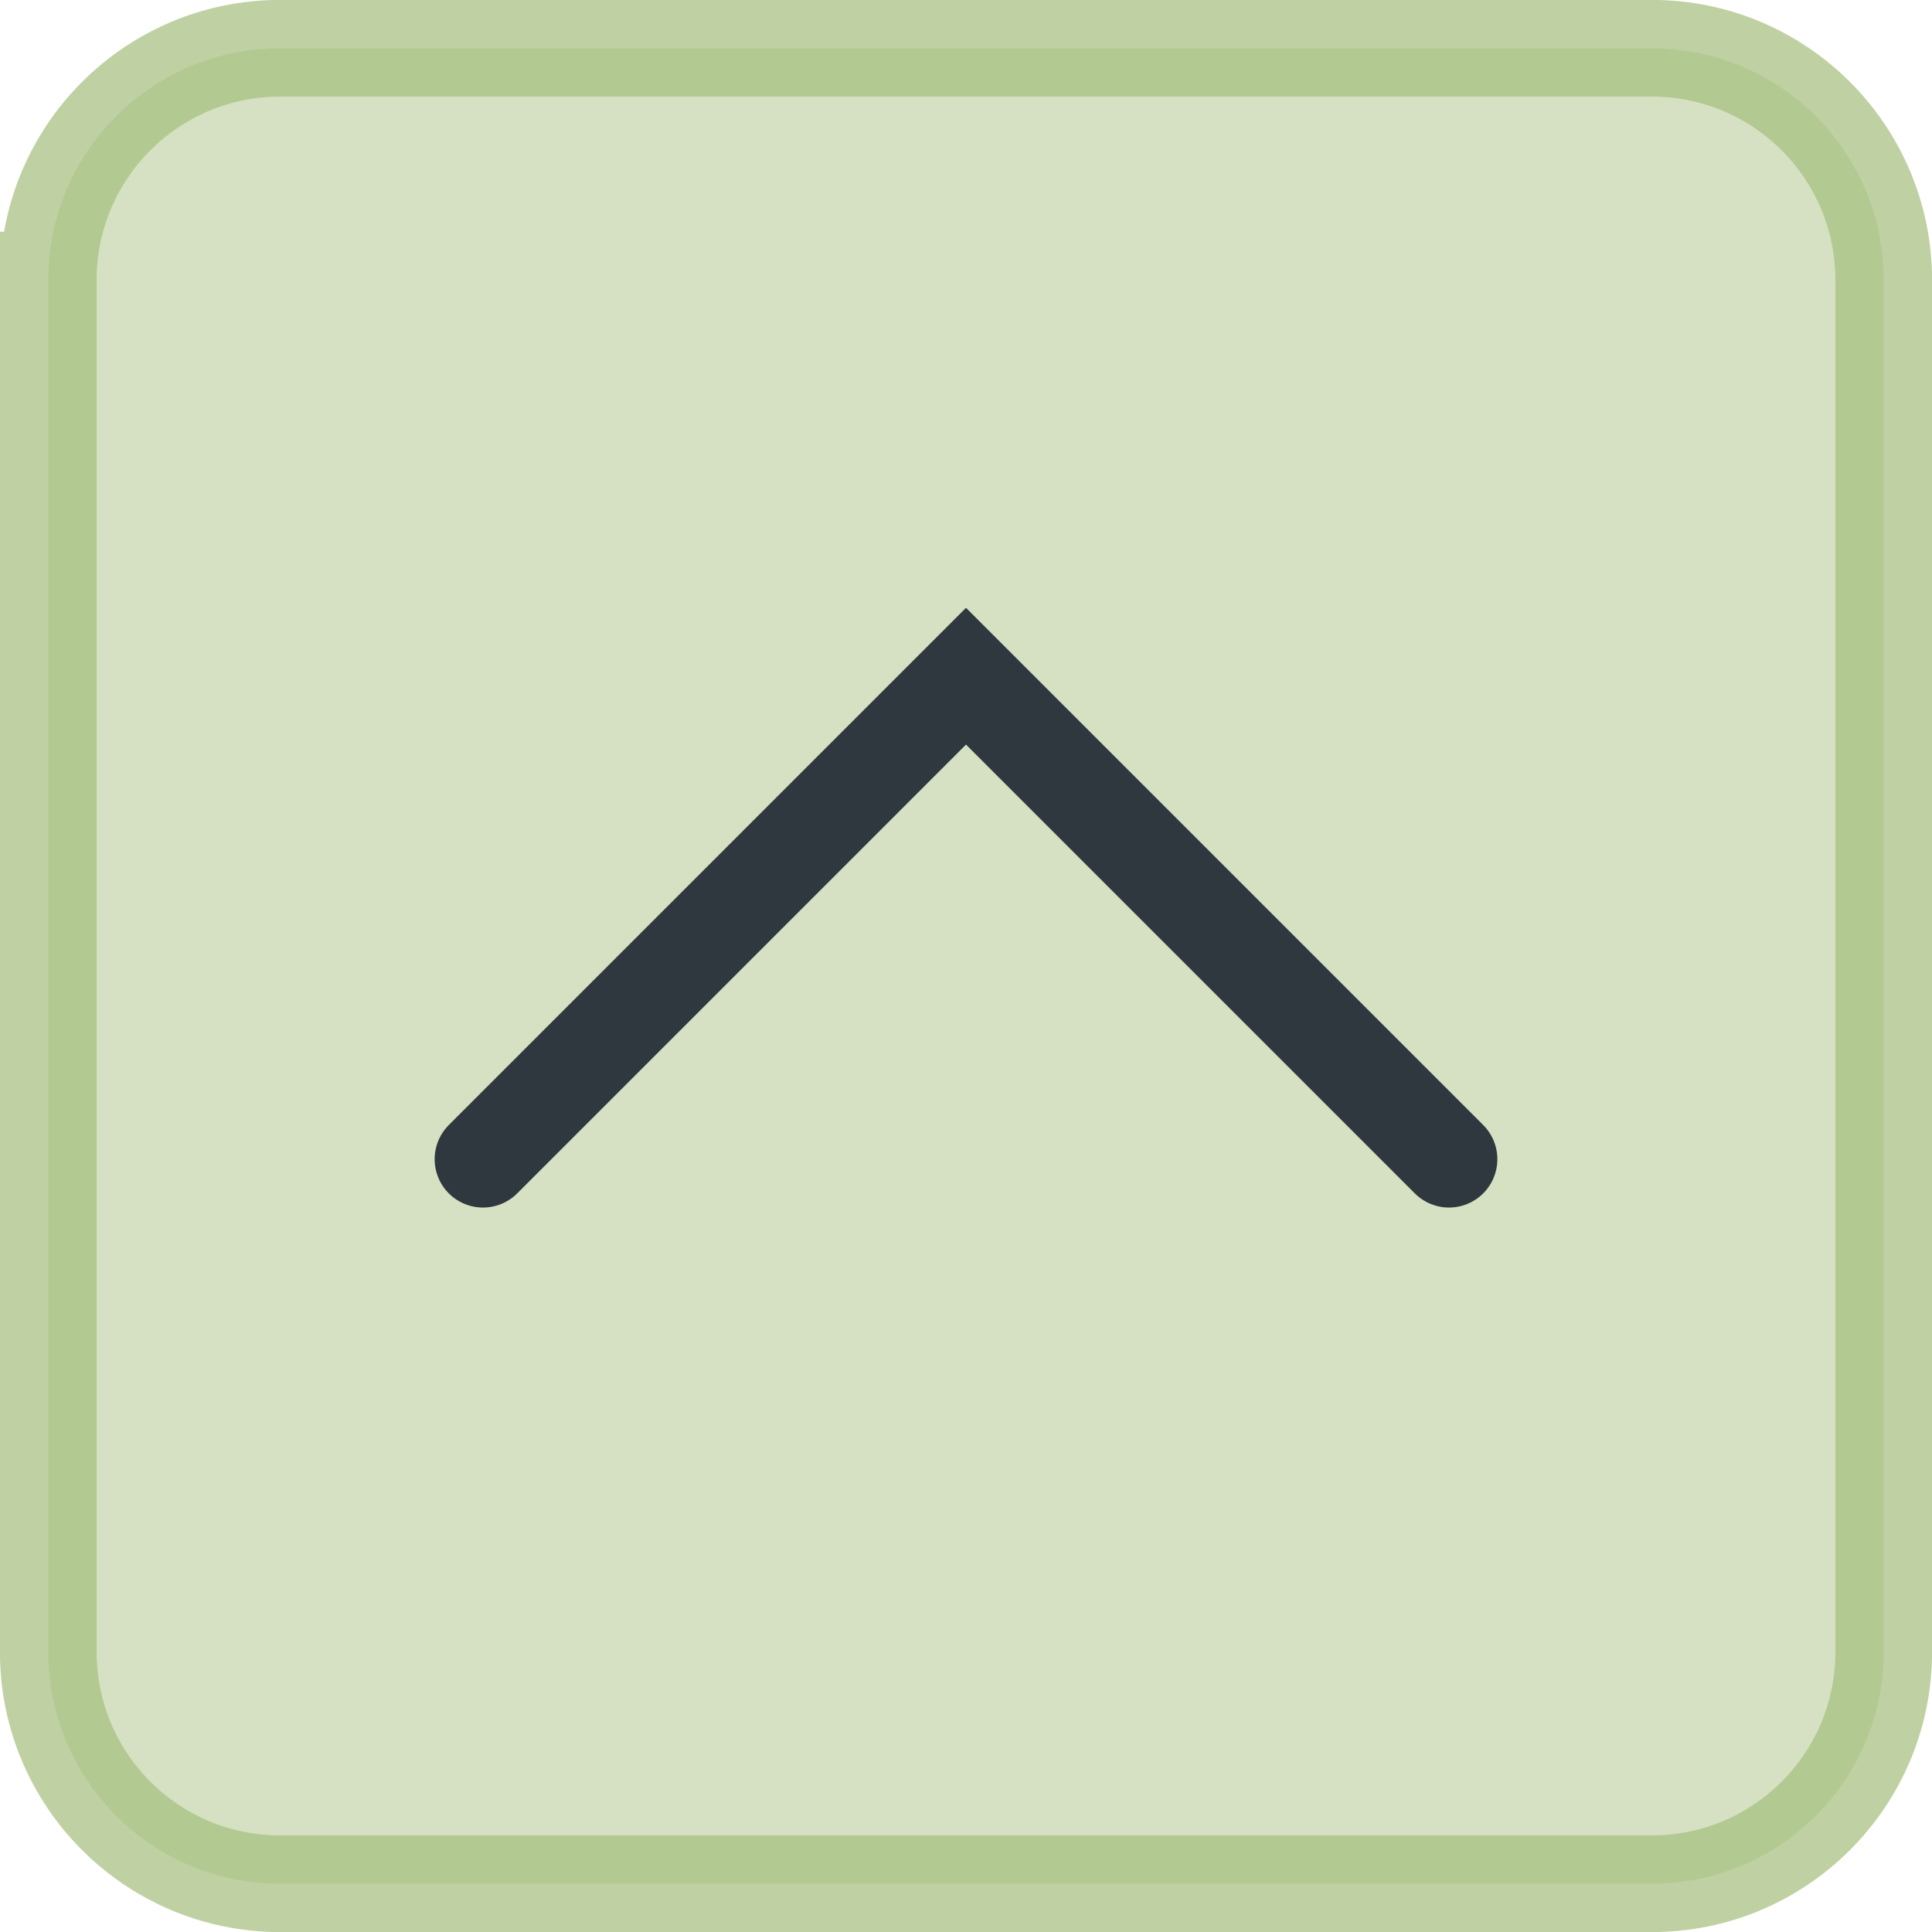
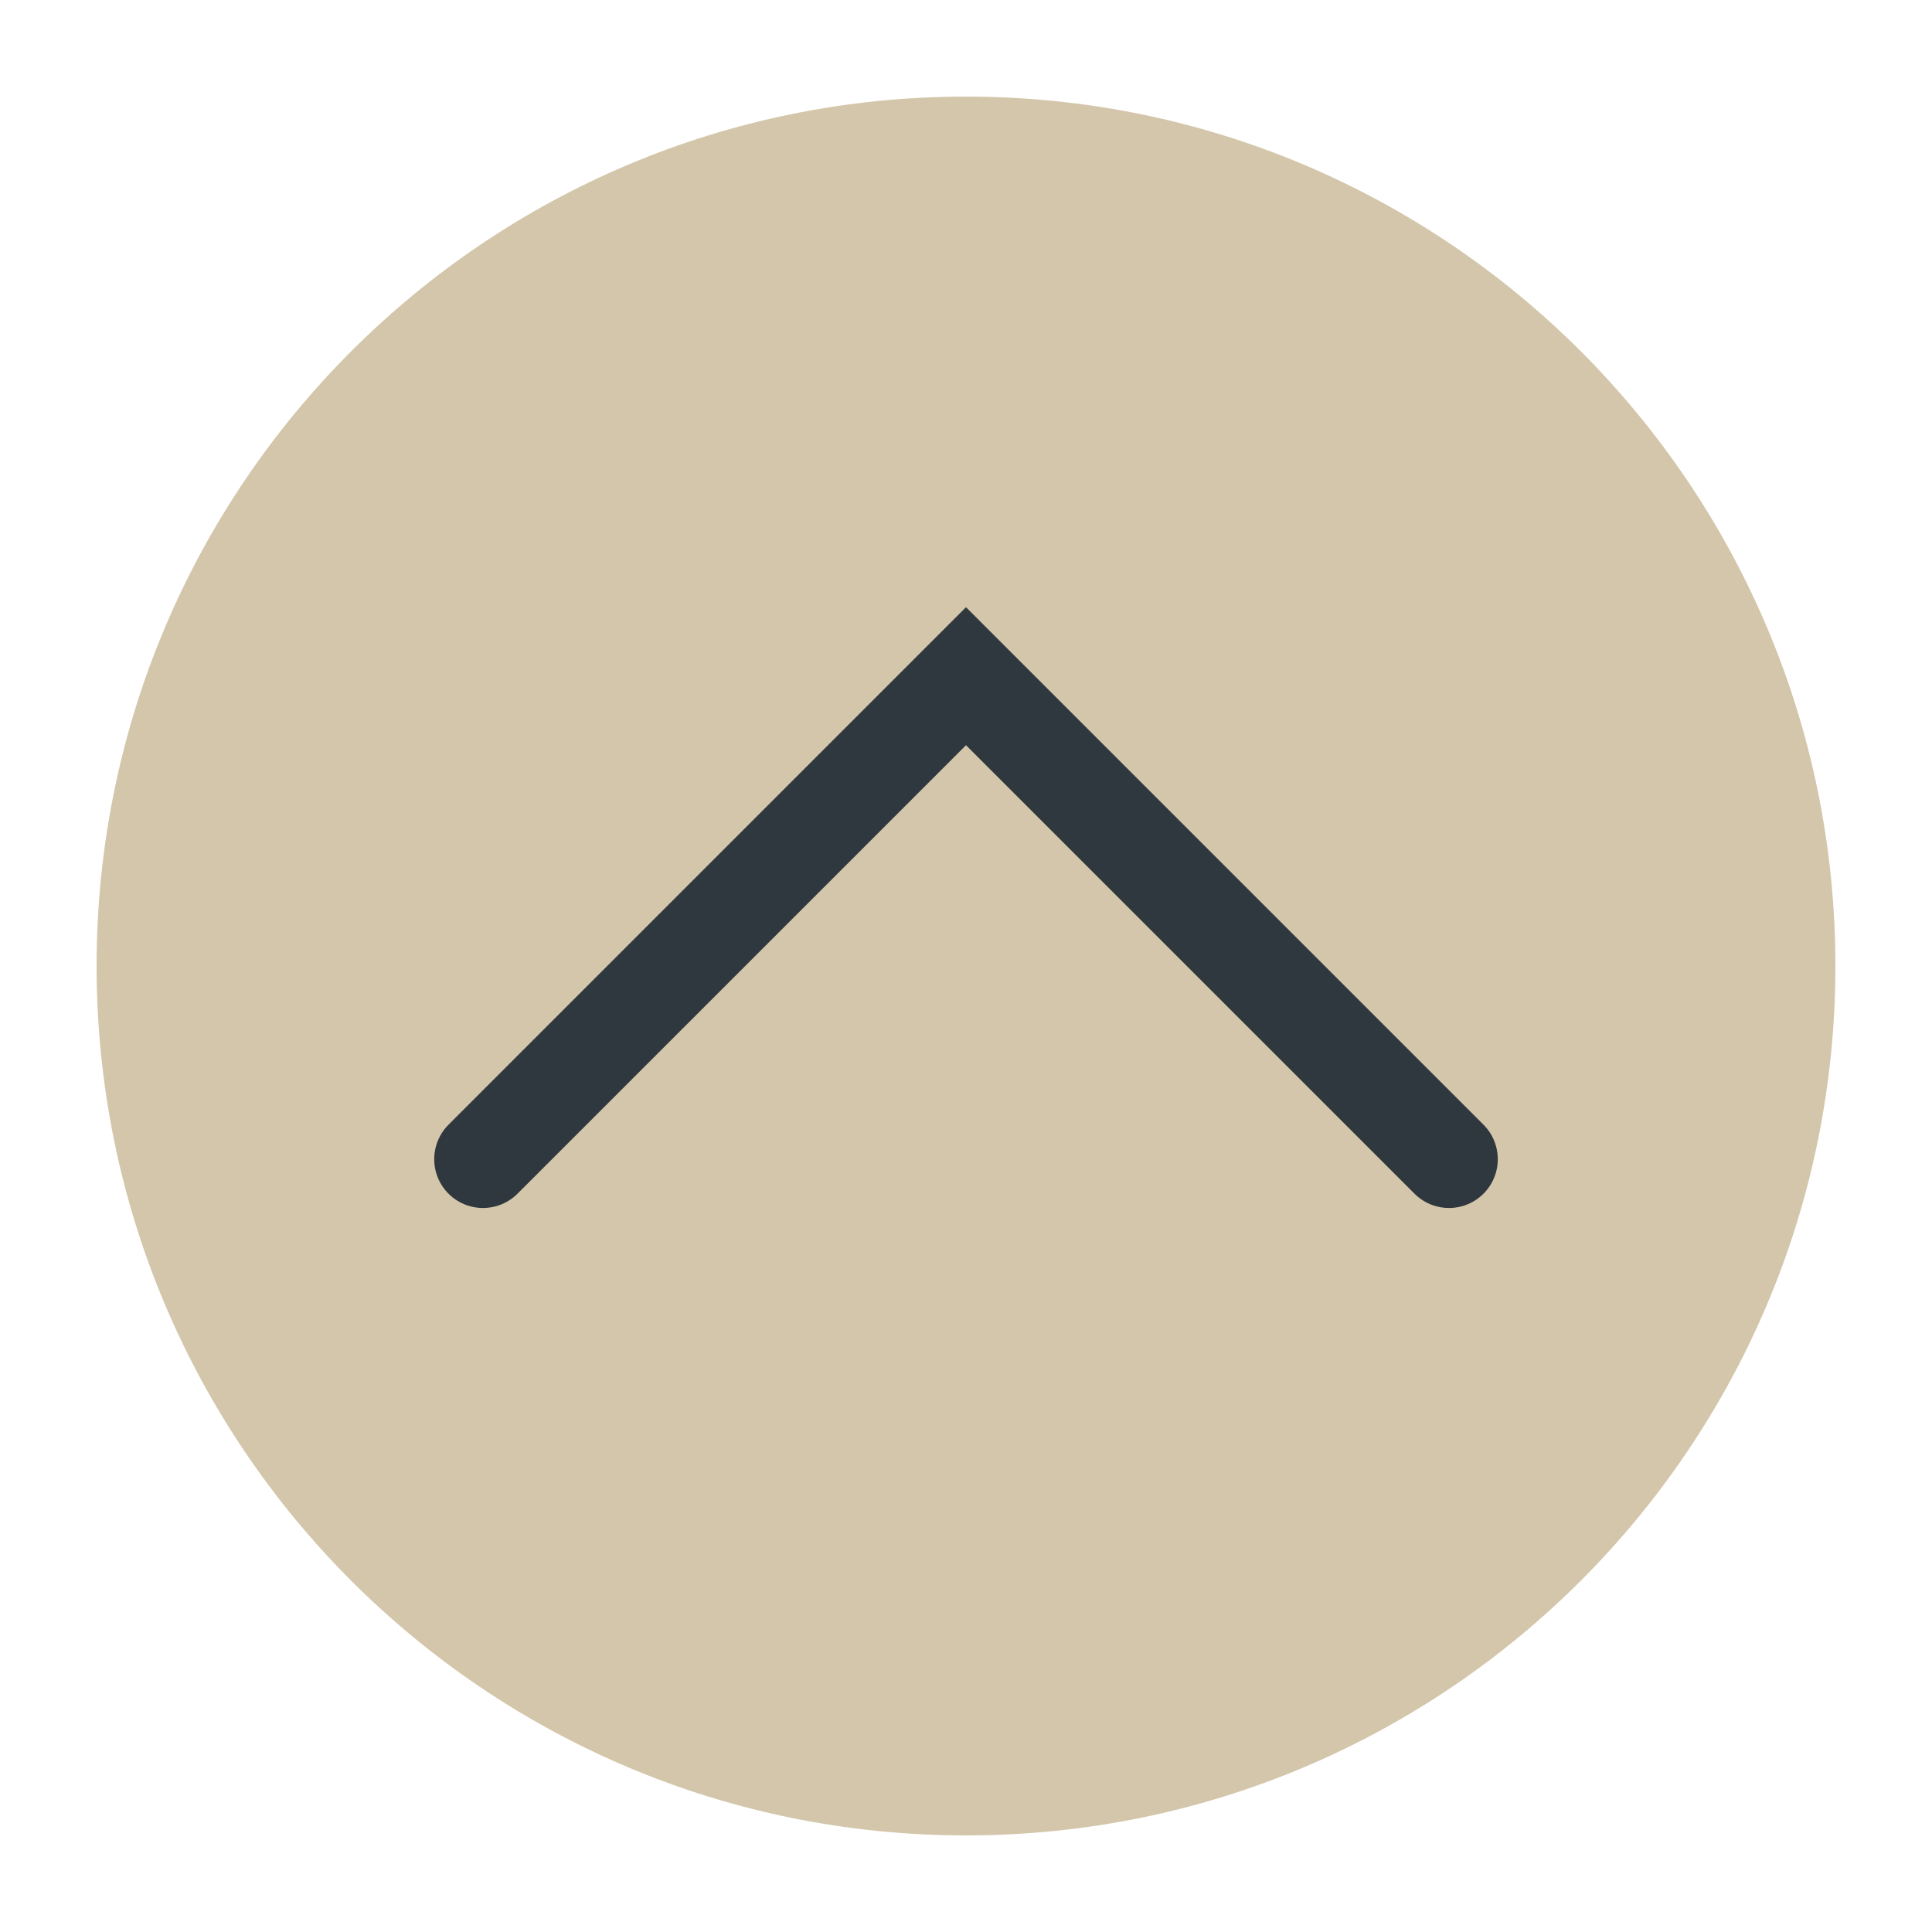
<svg xmlns="http://www.w3.org/2000/svg" viewBox="0 0 50 50" version="1.2" baseProfile="tiny">
  <defs>
</defs>
  <g fill="none" stroke="black" stroke-width="1" fill-rule="evenodd" stroke-linecap="square" stroke-linejoin="bevel">
-     <g fill="none" stroke="#000000" stroke-opacity="1" stroke-width="1" stroke-linecap="square" stroke-linejoin="bevel" transform="matrix(1,0,0,1,0,0)" font-family="Noto Sans" font-size="10" font-weight="400" font-style="normal">
- </g>
-     <g fill="#a7c080" fill-opacity="0.48" stroke="#a7c080" stroke-opacity="0.72" stroke-width="2.502" stroke-linecap="square" stroke-linejoin="bevel" transform="matrix(1,0,0,1,2.5,2.5)" font-family="Noto Sans" font-size="10" font-weight="400" font-style="normal">
-       <path vector-effect="none" fill-rule="evenodd" d="M-1.251,4.749 C-1.251,1.435 1.435,-1.251 4.749,-1.251 L40.251,-1.251 C43.565,-1.251 46.251,1.435 46.251,4.749 L46.251,40.251 C46.251,43.565 43.565,46.251 40.251,46.251 L4.749,46.251 C1.435,46.251 -1.251,43.565 -1.251,40.251 L-1.251,4.749" />
+     <g fill="#d3c6aa" fill-opacity="1" stroke="none" transform="matrix(2.5,0,0,2.5,2.5,2.5)" font-family="Noto Sans" font-size="10" font-weight="400" font-style="normal">
+       <circle cx="9" cy="9" r="9" />
    </g>
-     <g fill="none" stroke="#000000" stroke-opacity="1" stroke-width="1" stroke-linecap="square" stroke-linejoin="bevel" transform="matrix(1,0,0,1,0,0)" font-family="Noto Sans" font-size="10" font-weight="400" font-style="normal">
- </g>
-     <g fill="none" stroke="#2f383e" stroke-opacity="1" stroke-width="1.001" stroke-linecap="square" stroke-linejoin="bevel" transform="matrix(2.5,0,0,2.5,2.5,2.5)" font-family="Noto Sans" font-size="10" font-weight="400" font-style="normal">
- </g>
-     <g fill="none" stroke="#2f383e" stroke-opacity="1" stroke-width="1.001" stroke-linecap="round" stroke-linejoin="miter" stroke-miterlimit="2" transform="matrix(2.5,0,0,2.5,2.5,2.5)" font-family="Noto Sans" font-size="10" font-weight="400" font-style="normal">
+     <g fill="none" stroke="#2f383e" stroke-opacity="1" stroke-width="1.01" stroke-linecap="round" stroke-linejoin="miter" stroke-miterlimit="2" transform="matrix(2.5,0,0,2.5,2.5,2.5)" font-family="Noto Sans" font-size="10" font-weight="400" font-style="normal">
      <polyline fill="none" vector-effect="none" points="4,11 9,6 14,11 " />
    </g>
-     <g fill="none" stroke="#2f383e" stroke-opacity="1" stroke-width="1.001" stroke-linecap="square" stroke-linejoin="bevel" transform="matrix(2.5,0,0,2.5,2.5,2.5)" font-family="Noto Sans" font-size="10" font-weight="400" font-style="normal">
- </g>
    <g fill="none" stroke="#000000" stroke-opacity="1" stroke-width="1" stroke-linecap="square" stroke-linejoin="bevel" transform="matrix(1,0,0,1,0,0)" font-family="Noto Sans" font-size="10" font-weight="400" font-style="normal">
</g>
  </g>
</svg>
